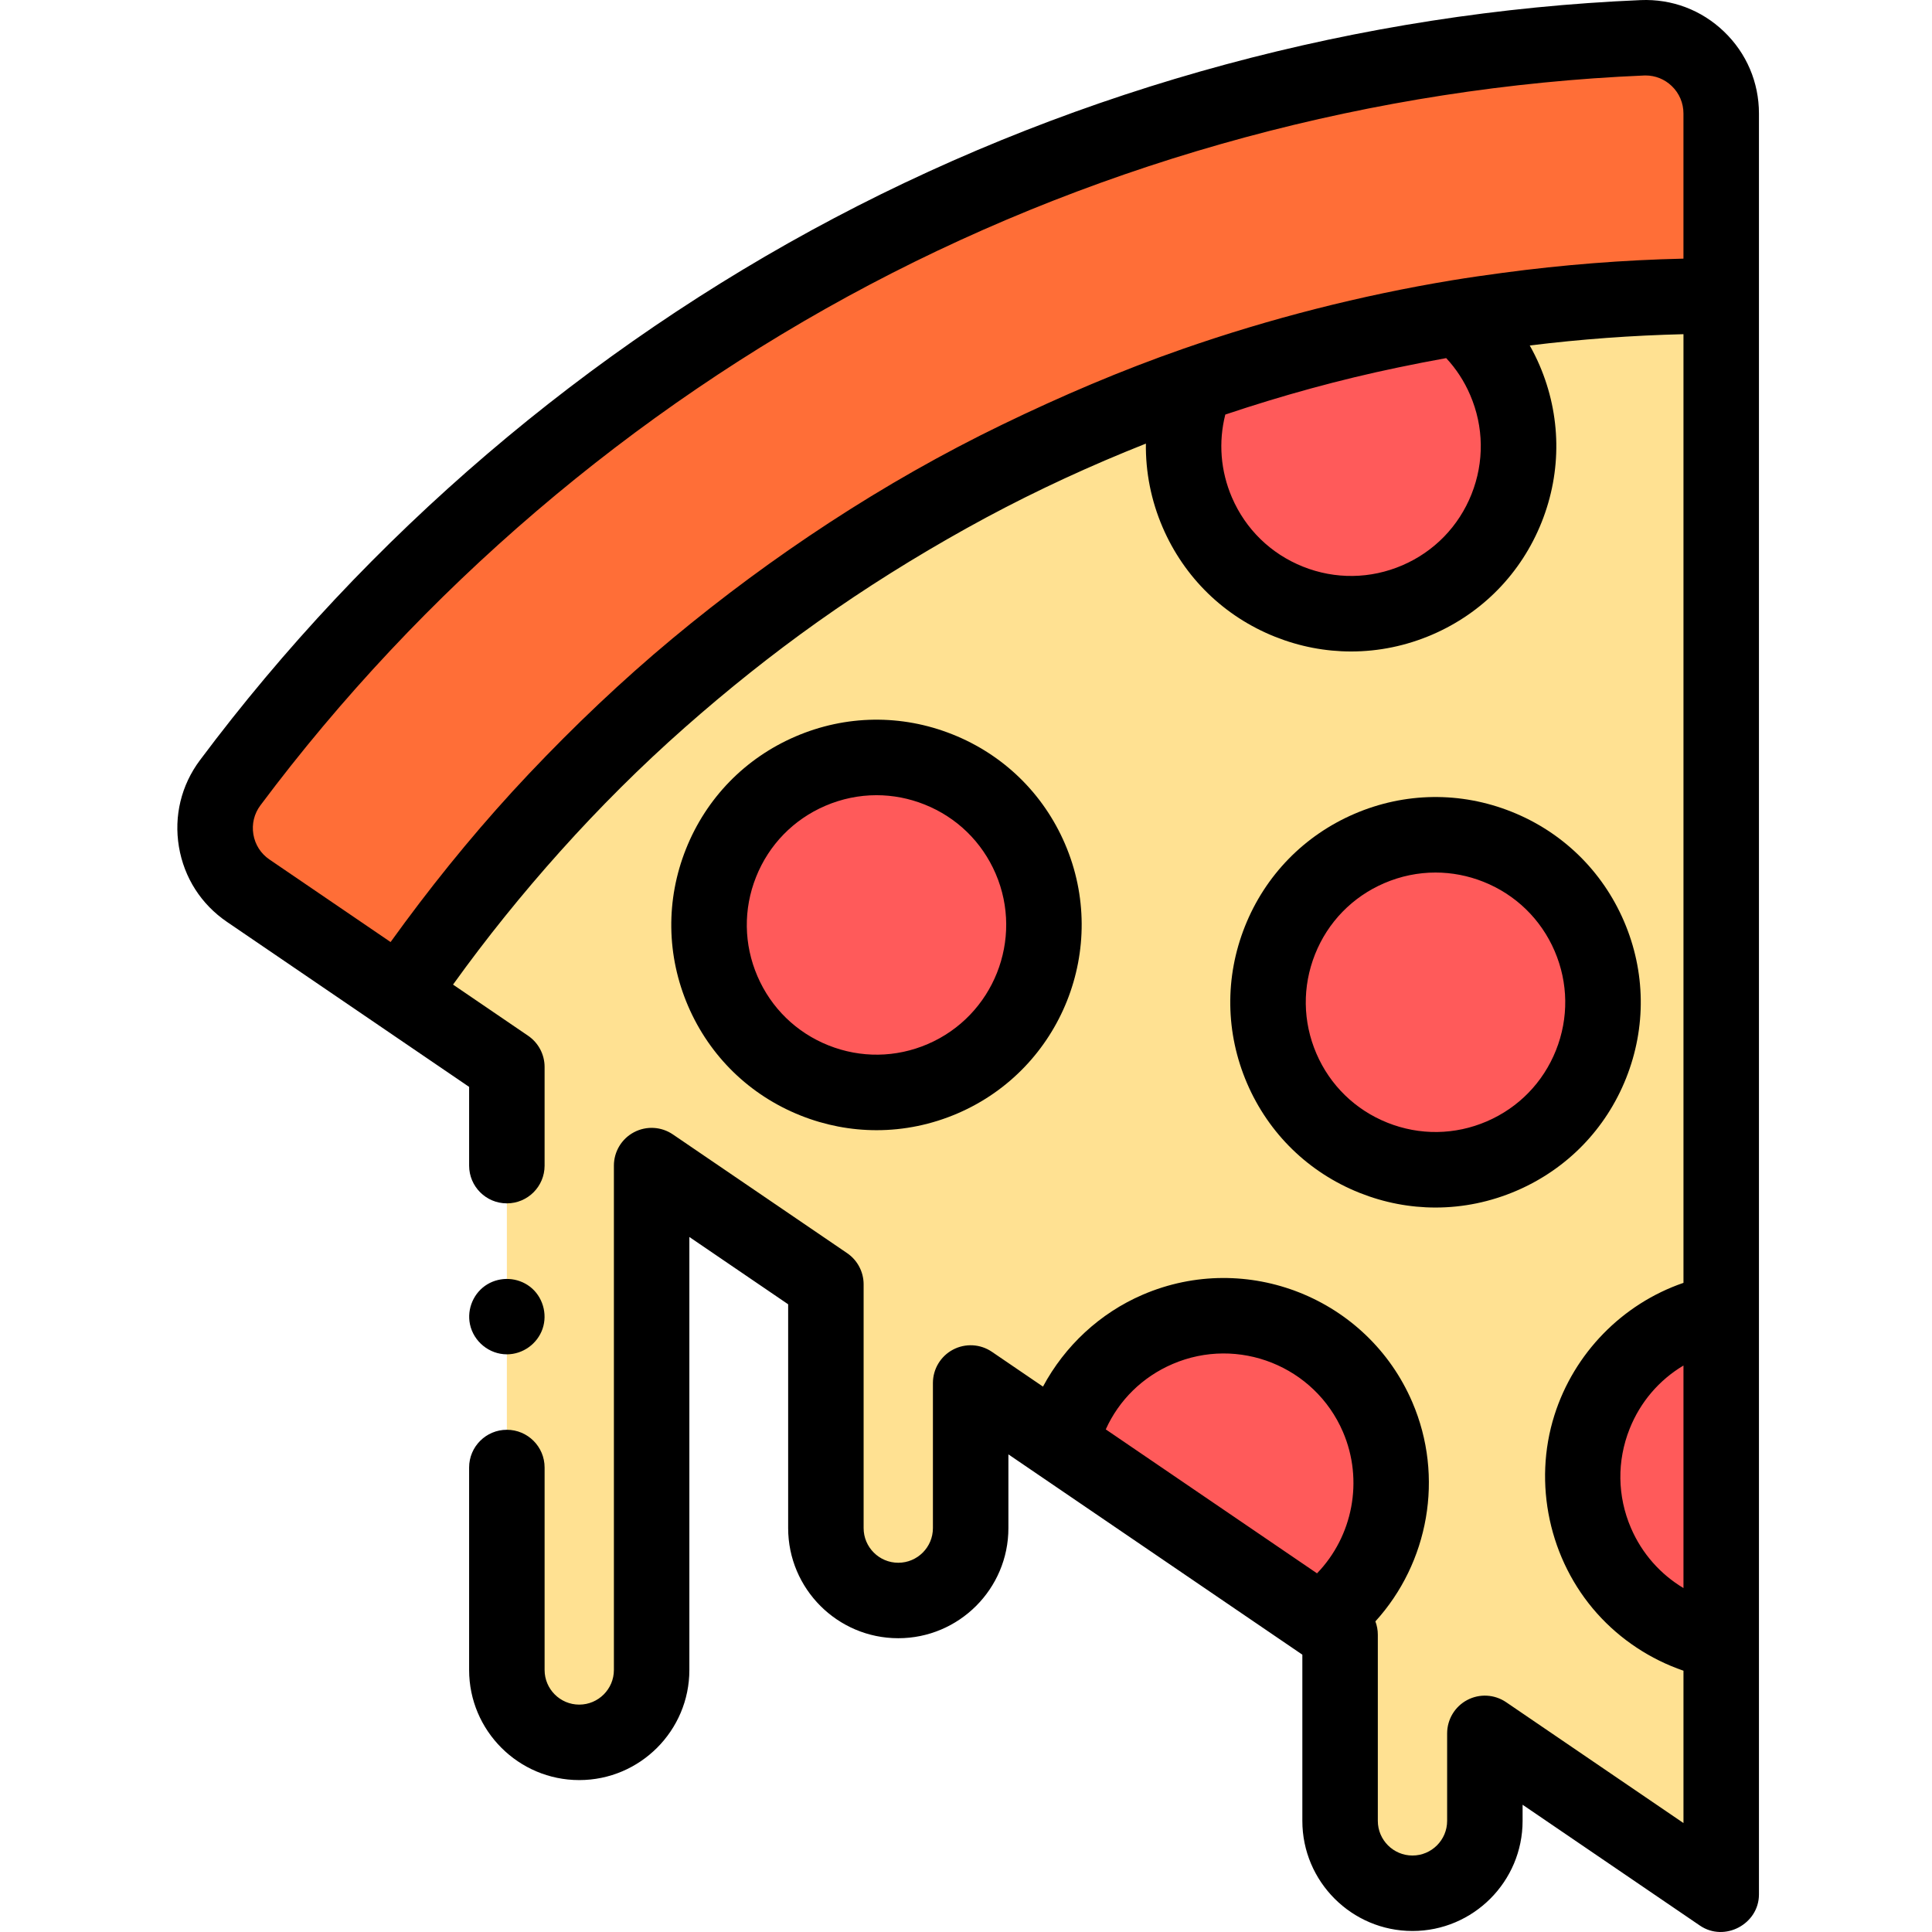
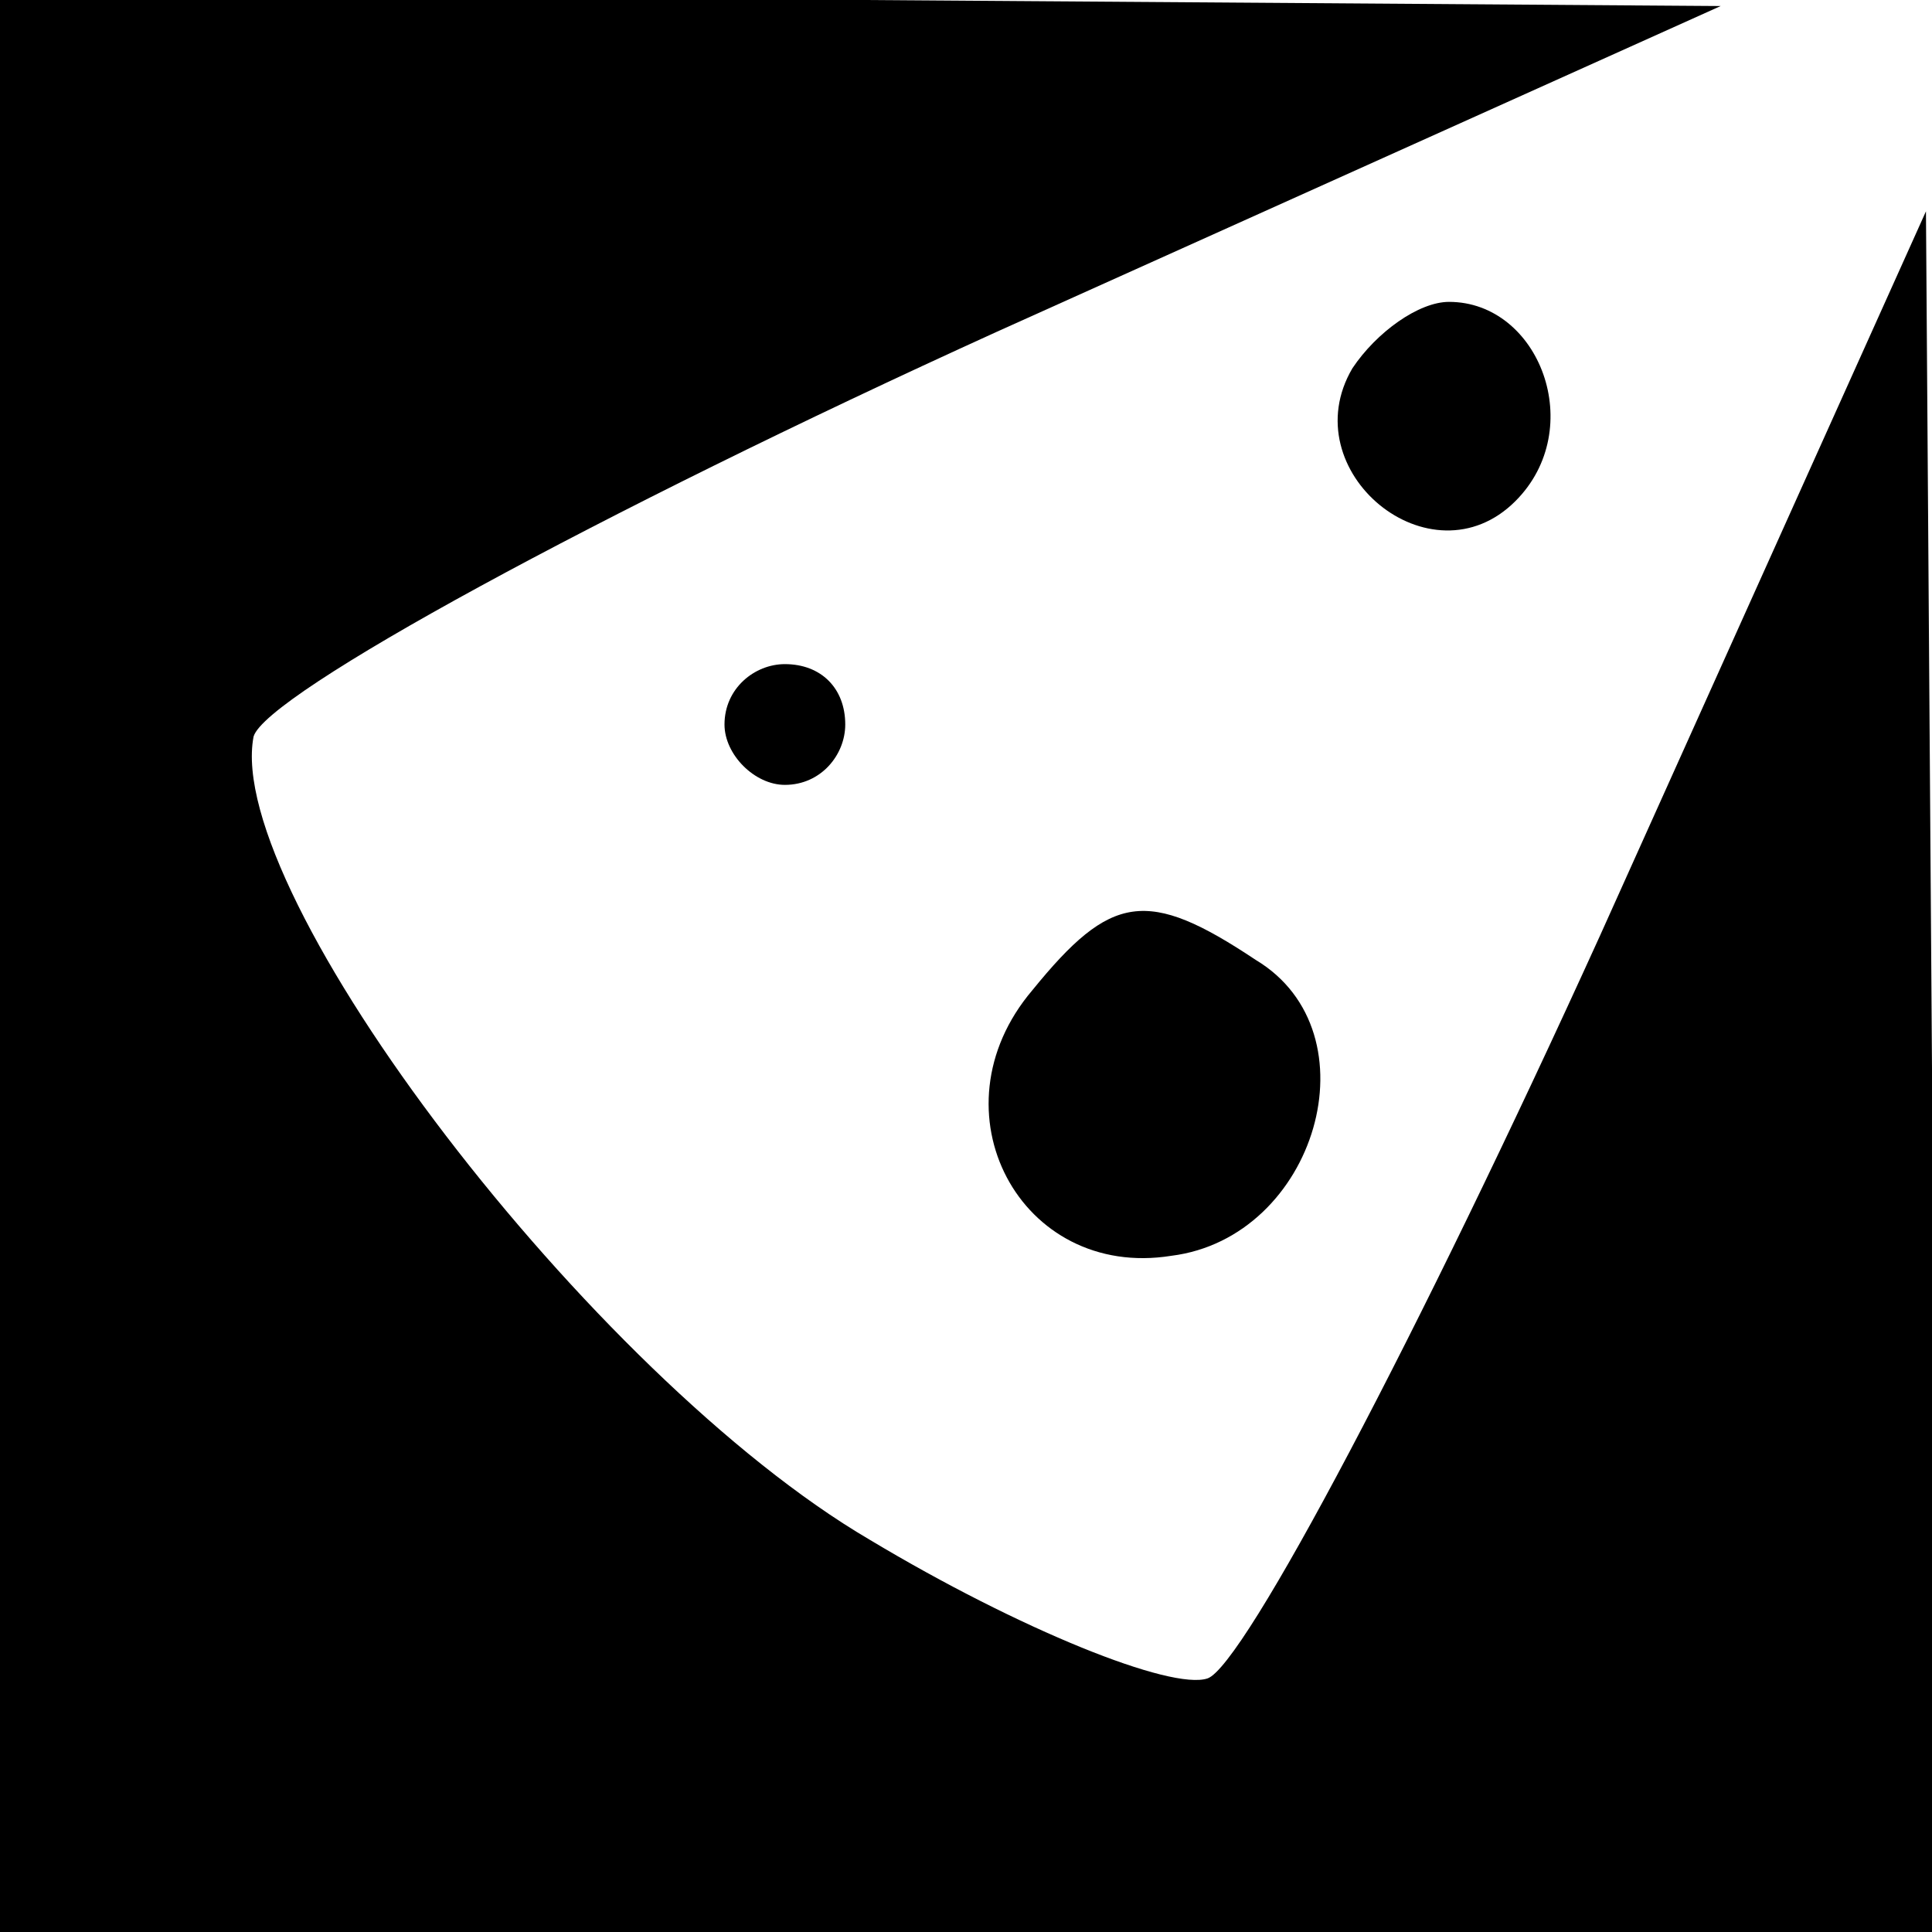
- <svg xmlns="http://www.w3.org/2000/svg" height="511pt" viewBox="-46 0 511 511.998" width="511pt">
-   <path d="m87.824 388.906v53.648c0 10.594 8.59 19.184 19.184 19.184s19.184-8.59 19.184-19.184v-133.66l46.18 31.469v64.602c0 10.594 8.59 19.18 19.184 19.18s19.18-8.586 19.18-19.18v-38.457l97.902 66.711v49.328c0 10.598 8.59 19.184 19.184 19.184s19.18-8.59 19.18-19.184v-23.184l62.637 42.676v-423.609c-145.477 0-273.82 73.336-350.094 185.051l28.281 19.27v26.148" fill="#ffe192" />
-   <path d="m409.637 78.43v-48.355c0-11.414-9.516-20.539-20.922-20.055-73.055 3.098-144.605 22.395-209.41 56.586-64.793 34.184-121.07 82.328-164.801 140.836-6.844 9.152-4.668 22.168 4.777 28.602l40.266 27.438c76.27-111.715 204.613-185.051 350.09-185.051zm0 0" fill="#ff6e37" />
-   <g fill="#ff5a5a">
-     <path d="m226.543 227.59c-9.684-22.508-35.777-32.902-58.285-23.219-22.508 9.684-32.902 35.777-23.219 58.285 9.68 22.508 35.777 32.902 58.285 23.219 22.508-9.68 32.902-35.777 23.219-58.285zm0 0" />
-     <path d="m374.676 248.086c-9.68-22.508-35.777-32.902-58.285-23.219-22.508 9.684-32.902 35.777-23.219 58.285 9.684 22.508 35.777 32.906 58.285 23.223 22.508-9.684 32.902-35.781 23.219-58.289zm0 0" />
-     <path d="m399.758 350.613c-22.504 9.684-32.902 35.777-23.219 58.285 6.137 14.266 18.867 23.656 33.098 26.16v-87.391c-3.328.586-6.641 1.551-9.879 2.945zm0 0" />
-     <path d="m318.578 375.508c-9.684-22.504-35.777-32.902-58.285-23.219-13.398 5.766-22.5 17.344-25.637 30.516l68.492 46.672c16.984-11.777 23.914-34.25 15.43-53.969zm0 0" />
-     <path d="m339.918 84.152c-23.941 3.965-47.203 9.938-69.609 17.738-4.18 10.535-4.352 22.664.484 33.895 9.684 22.508 35.777 32.906 58.285 23.223 22.508-9.684 32.902-35.781 23.219-58.289-2.863-6.652-7.164-12.234-12.379-16.566zm0 0" />
+ <svg xmlns="http://www.w3.org/2000/svg" version="1.0" width="32pt" height="32pt" viewBox="0 0 32 32" preserveAspectRatio="xMidYMid meet">
+   <g transform="translate(0,32) scale(0.1,-0.1)" fill="#000000" stroke="none">
+     <path d="M0 160 l0 -160 160 0 160 0 0 143 -1 142 -54 -120 c-30 -66 -59 -121 -65 -123 -6 -2 -31 8 -56 23 -46 27 -107 107 -102 133 2 7 57 37 123 67 l120 54 -142 1 -143 0 0 -160z" />
+     <path d="M224 259 c-10 -17 13 -36 27 -22 12 12 4 33 -11 33 -5 0 -12 -5 -16 -11z" />
+     <path d="M120 200 c0 -5 5 -10 10 -10 6 0 10 5 10 10 0 6 -4 10 -10 10 -5 0 -10 -4 -10 -10z" />
+     <path d="M171 156 c-17 -20 -2 -48 23 -44 24 3 34 37 14 49 -18 12 -24 11 -37 -5z" />
  </g>
-   <path d="m410.371 8.363c-5.973-5.727-13.812-8.684-22.078-8.336-74.152 3.148-148.035 23.109-213.656 57.734-65.609 34.617-123.754 84.305-168.145 143.691-4.957 6.629-6.938 14.781-5.574 22.949 1.367 8.172 5.887 15.242 12.73 19.906l40.266 27.438s.004.004.004.004l23.906 16.289v20.863c0 5.523 4.477 10 10 10 5.523 0 10-4.477 10-10v-26.148c0-3.309-1.637-6.402-4.367-8.266l-19.898-13.559c8.82-12.277 18.312-24.043 28.402-35.301 10.371-11.574 21.418-22.598 33.078-32.883 11.223-9.898 22.91-19.25 35.113-27.918 12.68-9.004 25.867-17.238 39.453-24.805 13.609-7.586 27.727-14.328 42.133-20.266 1.805-.742 3.617-1.477 5.434-2.199-.098 7.531 1.371 15.059 4.434 22.18 5.738 13.34 16.328 23.648 29.82 29.02 6.512 2.598 13.324 3.891 20.129 3.891 7.293 0 14.578-1.488 21.477-4.453 13.34-5.742 23.645-16.332 29.02-29.82 5.375-13.492 5.172-28.266-.566-41.605-.766-1.785-1.637-3.52-2.586-5.211 13.52-1.672 27.121-2.668 40.738-2.996v251.406c-16.238 5.57-29.008 18.684-34.195 35.051-5.742 18.121-1.348 38.422 11.316 52.582 6.176 6.906 14.117 12.152 22.879 15.152v40.371l-47-32.027c-3.066-2.086-7.031-2.312-10.309-.578-3.273 1.734-5.324 5.137-5.324 8.844v23.184c0 5.066-4.121 9.184-9.184 9.184s-9.184-4.121-9.184-9.184v-49.328c0-1.227-.227-2.422-.645-3.535 14.082-15.48 18.32-38.262 9.773-58.125-11.844-27.535-43.887-40.301-71.426-28.453-11.387 4.898-20.672 13.602-26.438 24.359l-13.535-9.223c-3.062-2.086-7.027-2.309-10.305-.578-3.277 1.734-5.328 5.137-5.328 8.84v38.461c0 5.062-4.117 9.18-9.18 9.18s-9.184-4.121-9.184-9.18v-64.602c0-3.309-1.637-6.402-4.367-8.266l-46.184-31.465c-3.059-2.086-7.027-2.312-10.305-.578-3.277 1.73-5.324 5.137-5.324 8.84v133.66c0 5.066-4.121 9.184-9.184 9.184s-9.18-4.121-9.18-9.184v-53.648c0-5.523-4.48-10-10.004-10-5.523 0-10 4.477-10 10v53.648c0 16.094 13.094 29.184 29.184 29.184 16.09 0 29.184-13.09 29.184-29.184v-114.742l26.18 17.836v59.316c0 16.09 13.09 29.18 29.184 29.18 16.09 0 29.184-13.09 29.184-29.18v-19.543l8.281 5.645c.004 0 .004.004.008.004l68.492 46.672 1.117.762v44.043c0 16.09 13.09 29.184 29.184 29.184 16.09 0 29.184-13.094 29.184-29.184v-4.273l47.004 32.031c6.523 4.445 15.633-.406 15.633-8.266v-471.961c-.004-8.277-3.293-15.988-9.27-21.715zm-163.832 370.438c3.492-7.738 9.703-13.883 17.703-17.324 17.41-7.488 37.66.578 45.152 17.984 5.539 12.883 2.586 27.707-6.871 37.488l-37-25.211zm-225.891-157.688c-.457-2.738.207-5.465 1.863-7.688 42.625-57.023 98.457-104.734 161.457-137.977 63.02-33.25 133.961-52.418 205.168-55.438.148-.008.297-.012.441-.012 2.602 0 5.059.984 6.953 2.801 2 1.922 3.102 4.504 3.102 7.273v38.469c-15.988.363-31.961 1.629-47.809 3.754-4.52.609-9.047 1.246-13.543 1.988-24.18 4.004-48.156 10.113-71.262 18.16-16.348 5.691-32.34 12.539-47.914 20.082-15.805 7.648-31.145 16.395-45.844 25.996-14.457 9.445-28.344 19.703-41.617 30.746-13.391 11.145-26.023 23.172-37.992 35.824-11.75 12.426-22.688 25.641-32.859 39.379-1.273 1.719-2.535 3.445-3.781 5.18l-32.102-21.875c-2.289-1.559-3.805-3.926-4.262-6.664zm322.82-90.145c-3.398 8.527-9.91 15.223-18.344 18.852-8.434 3.625-17.77 3.754-26.297.355-8.527-3.395-15.223-9.91-18.852-18.344-3.02-7.023-3.609-14.68-1.758-21.969 15.004-5.031 30.316-9.262 45.812-12.48 4.234-.879 8.473-1.719 12.727-2.48 2.656 2.852 4.785 6.121 6.352 9.77 3.629 8.434 3.754 17.77.359 26.297zm42.258 273.977c-3.629-8.43-3.754-17.77-.359-26.297 2.828-7.098 7.816-12.922 14.27-16.77v58.973c-6.109-3.652-11.008-9.16-13.91-15.906zm0 0" />
-   <path d="m165.672 295.625c6.512 2.594 13.324 3.887 20.129 3.887 7.293 0 14.578-1.484 21.477-4.453 27.535-11.848 40.301-43.891 28.453-71.426-5.738-13.34-16.328-23.648-29.82-29.02-13.488-5.375-28.266-5.176-41.605.566-13.34 5.738-23.645 16.328-29.02 29.82-5.375 13.488-5.172 28.266.566 41.605 5.738 13.34 16.328 23.645 29.82 29.02zm-11.805-63.223c3.395-8.527 9.91-15.223 18.344-18.852 4.359-1.875 8.965-2.816 13.574-2.816 4.301 0 8.605.82 12.723 2.461 8.527 3.395 15.223 9.91 18.852 18.34 7.488 17.406-.582 37.66-17.988 45.148-8.43 3.629-17.77 3.754-26.297.359-8.527-3.398-15.223-9.914-18.848-18.344-3.629-8.434-3.758-17.773-.359-26.297zm0 0" />
-   <path d="m313.805 316.117c6.512 2.598 13.324 3.891 20.129 3.891 7.293 0 14.578-1.488 21.477-4.457 13.34-5.738 23.645-16.328 29.02-29.816 5.375-13.492 5.176-28.266-.566-41.609-5.738-13.336-16.328-23.645-29.816-29.02-13.492-5.375-28.27-5.172-41.605.566-13.34 5.738-23.648 16.328-29.023 29.82-5.371 13.492-5.172 28.266.566 41.605s16.328 23.648 29.82 29.02zm-11.805-63.223c3.395-8.527 9.91-15.219 18.344-18.848 4.359-1.875 8.965-2.816 13.574-2.816 4.301 0 8.605.816 12.723 2.457 8.527 3.398 15.223 9.914 18.852 18.344 3.625 8.434 3.754 17.773.355 26.301-3.398 8.523-9.91 15.219-18.344 18.848-8.43 3.625-17.77 3.754-26.297.355-8.527-3.395-15.223-9.91-18.852-18.34-3.625-8.434-3.75-17.773-.355-26.301zm0 0" />
-   <path d="m87.832 358.91c4.23 0 8.082-2.777 9.453-6.766 1.375-3.996.008-8.613-3.367-11.18-3.238-2.461-7.73-2.707-11.227-.633-3.617 2.145-5.504 6.492-4.648 10.605.957 4.582 5.102 7.973 9.789 7.973zm0 0" />
</svg>
